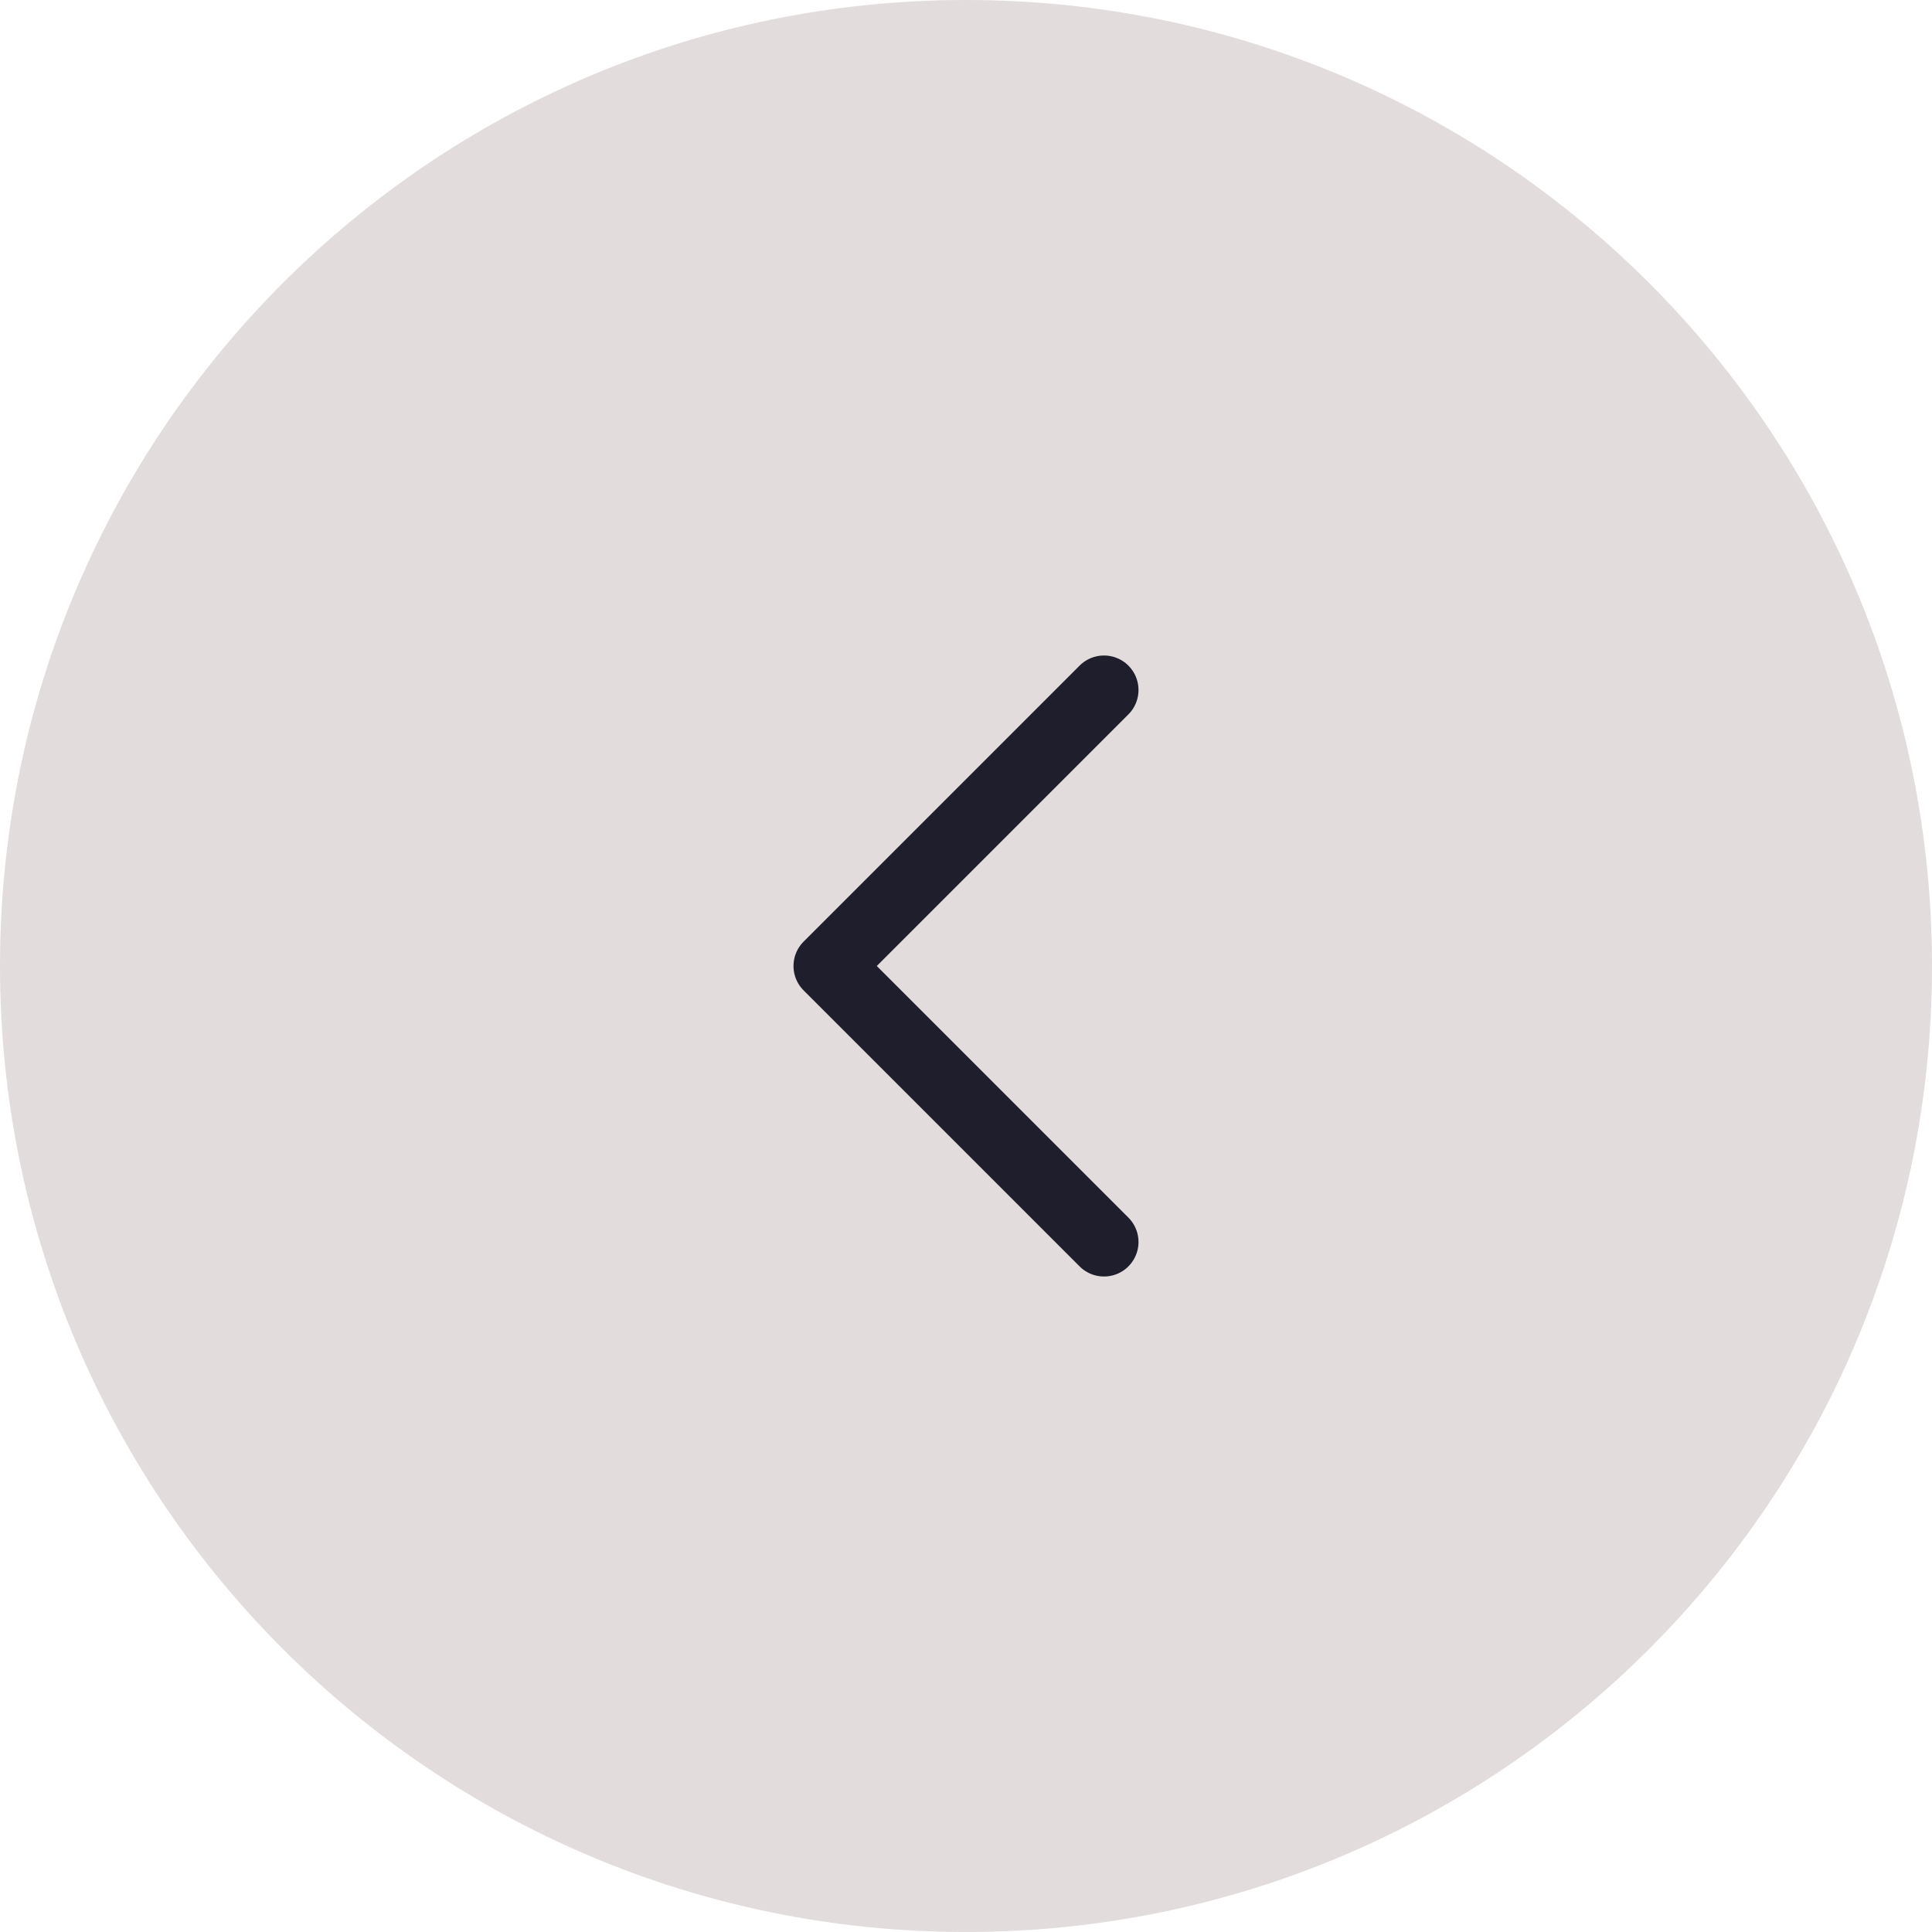
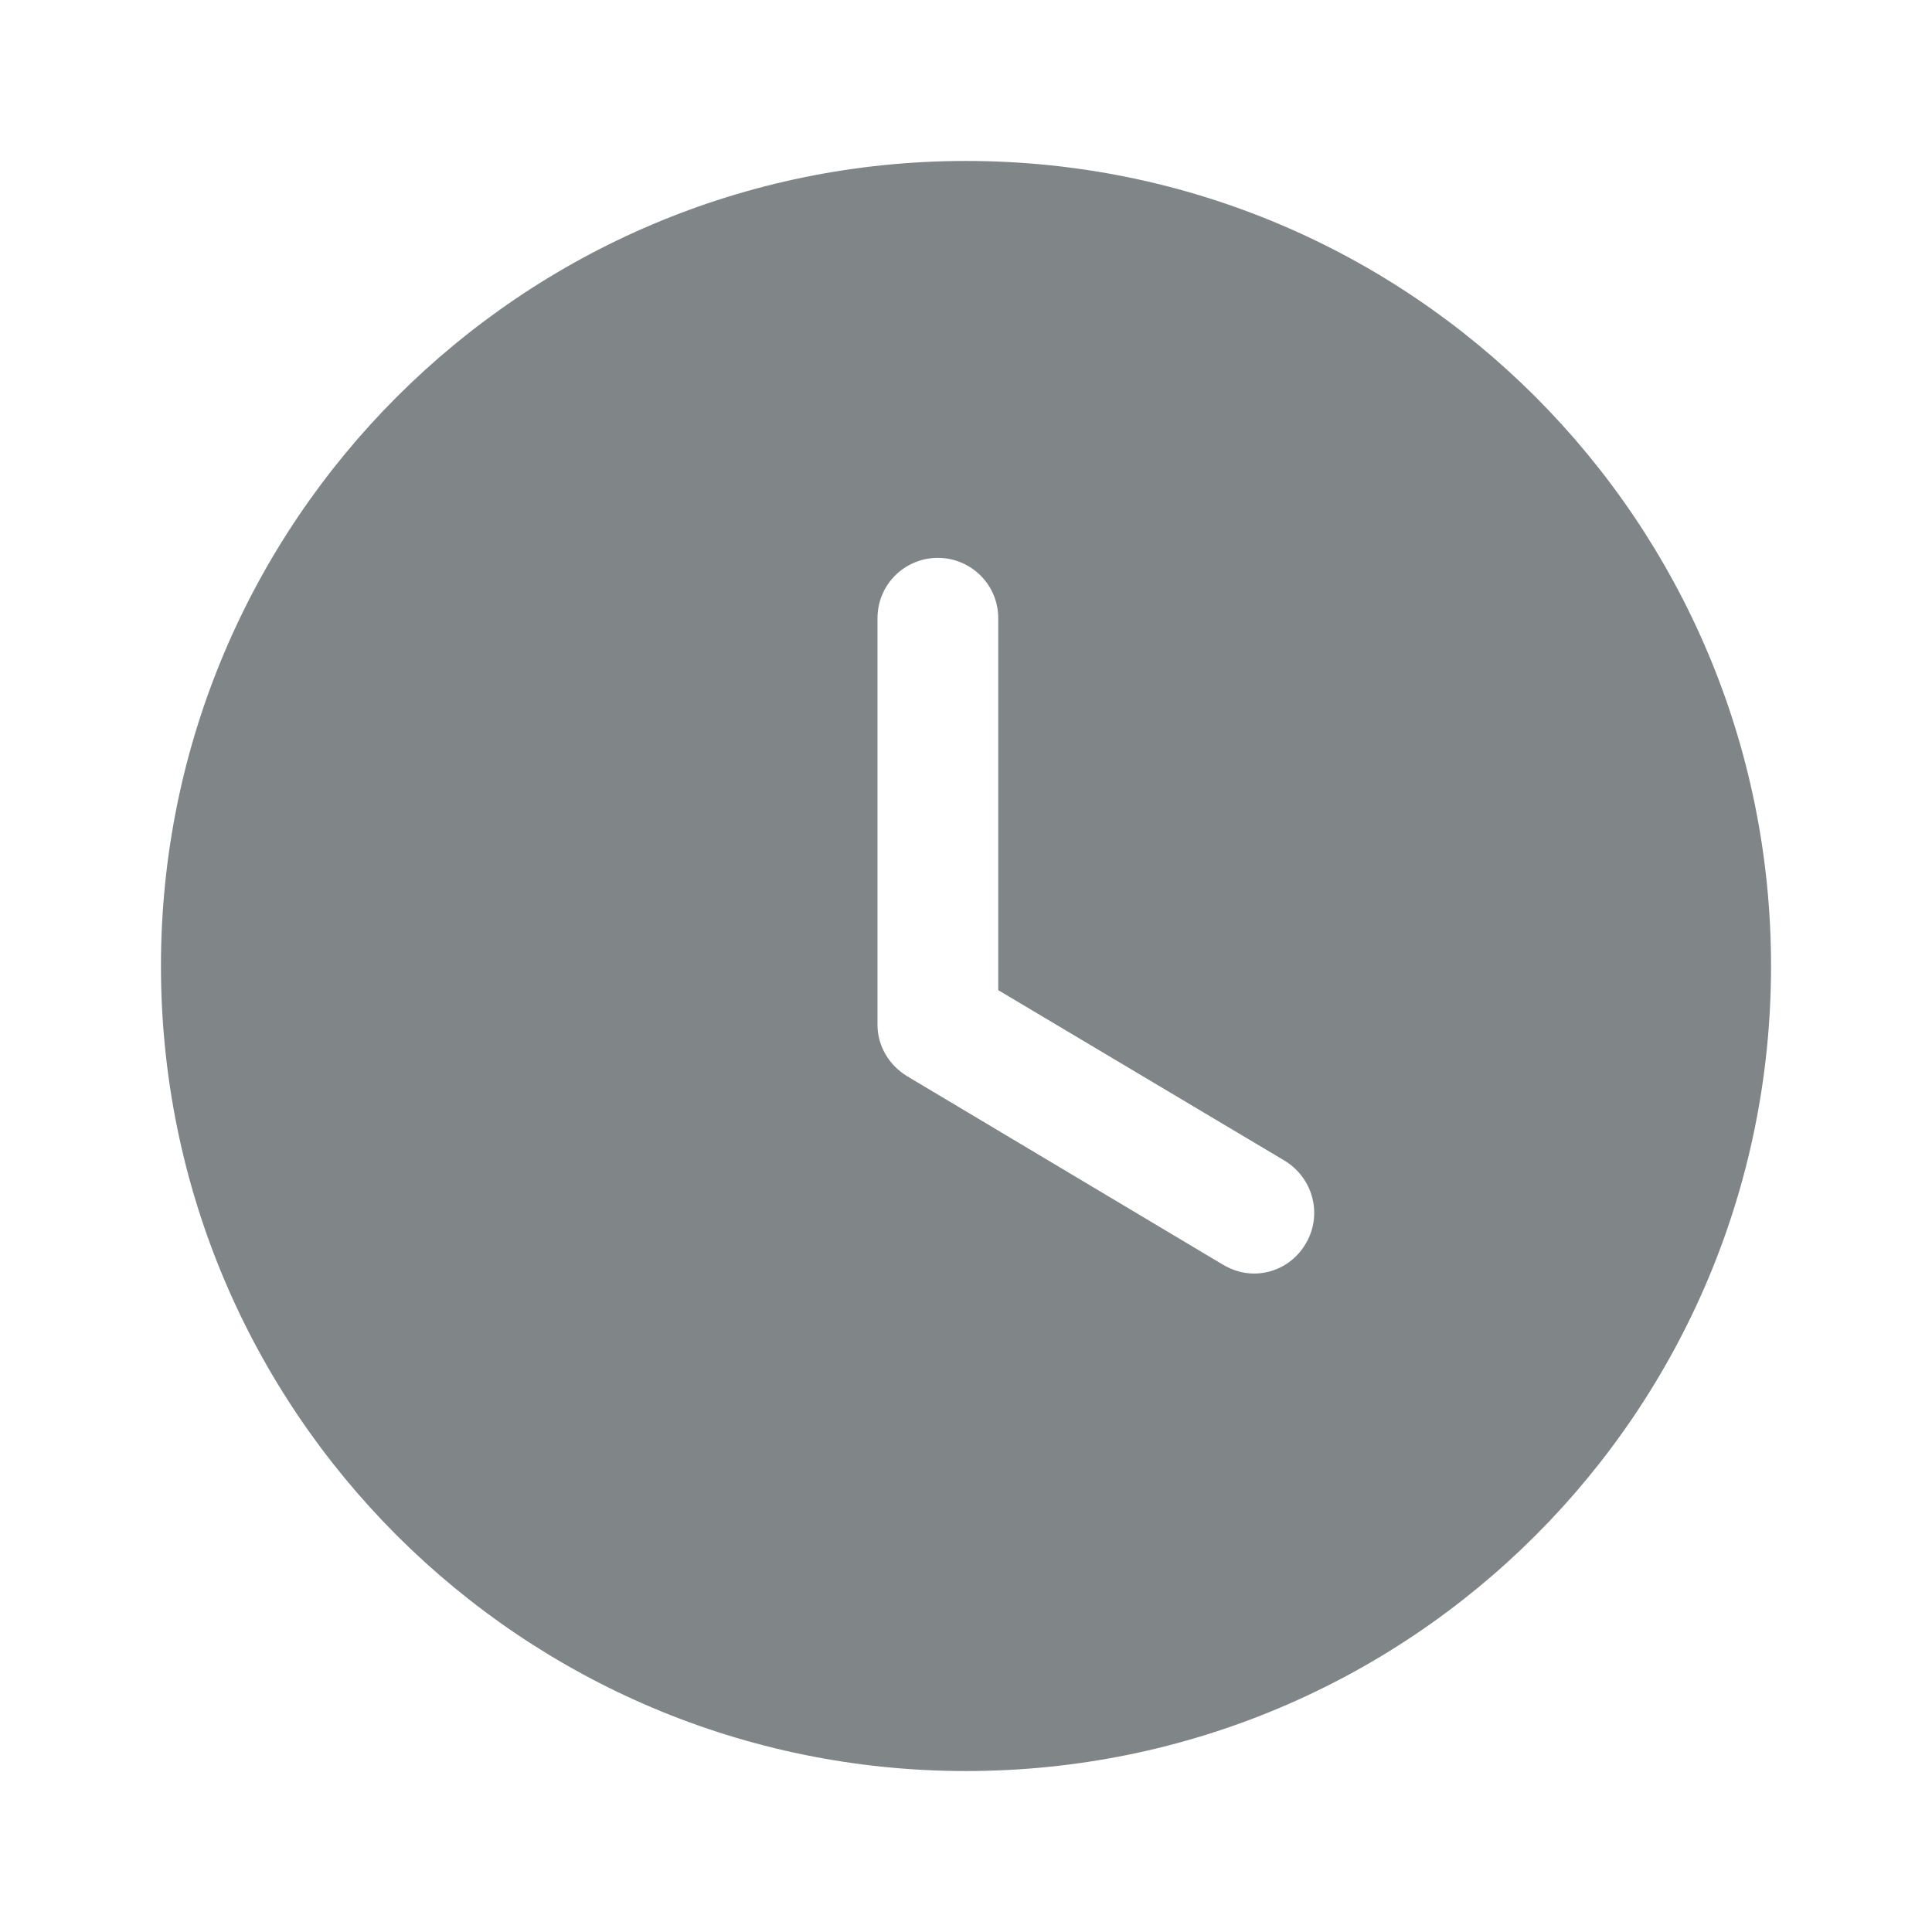
- <svg xmlns="http://www.w3.org/2000/svg" width="42" height="42" viewBox="0 0 42 42" fill="none">
-   <circle cx="21" cy="21" r="21" fill="#E3DCDC" />
-   <path d="M24 15L18 21L24 27" stroke="#1E1E2D" stroke-width="1.5" stroke-linecap="round" stroke-linejoin="round" />
+ <svg xmlns="http://www.w3.org/2000/svg" width="16" height="16" viewBox="0 0 16 16" fill="none">
+   <path fill-rule="evenodd" clip-rule="evenodd" d="M8 14.667C4.32 14.667 1.333 11.687 1.333 8C1.333 4.32 4.32 1.333 8 1.333C11.687 1.333 14.667 4.32 14.667 8C14.667 11.687 11.687 14.667 8 14.667ZM10.127 10.473C10.207 10.52 10.293 10.547 10.387 10.547C10.553 10.547 10.72 10.46 10.813 10.3C10.953 10.067 10.88 9.76 10.64 9.613L8.267 8.2V5.12C8.267 4.84 8.04 4.62 7.767 4.62C7.493 4.62 7.267 4.84 7.267 5.12V8.487C7.267 8.66 7.36 8.82 7.513 8.913L10.127 10.473Z" fill="#030D13" fill-opacity="0.5" />
</svg>
